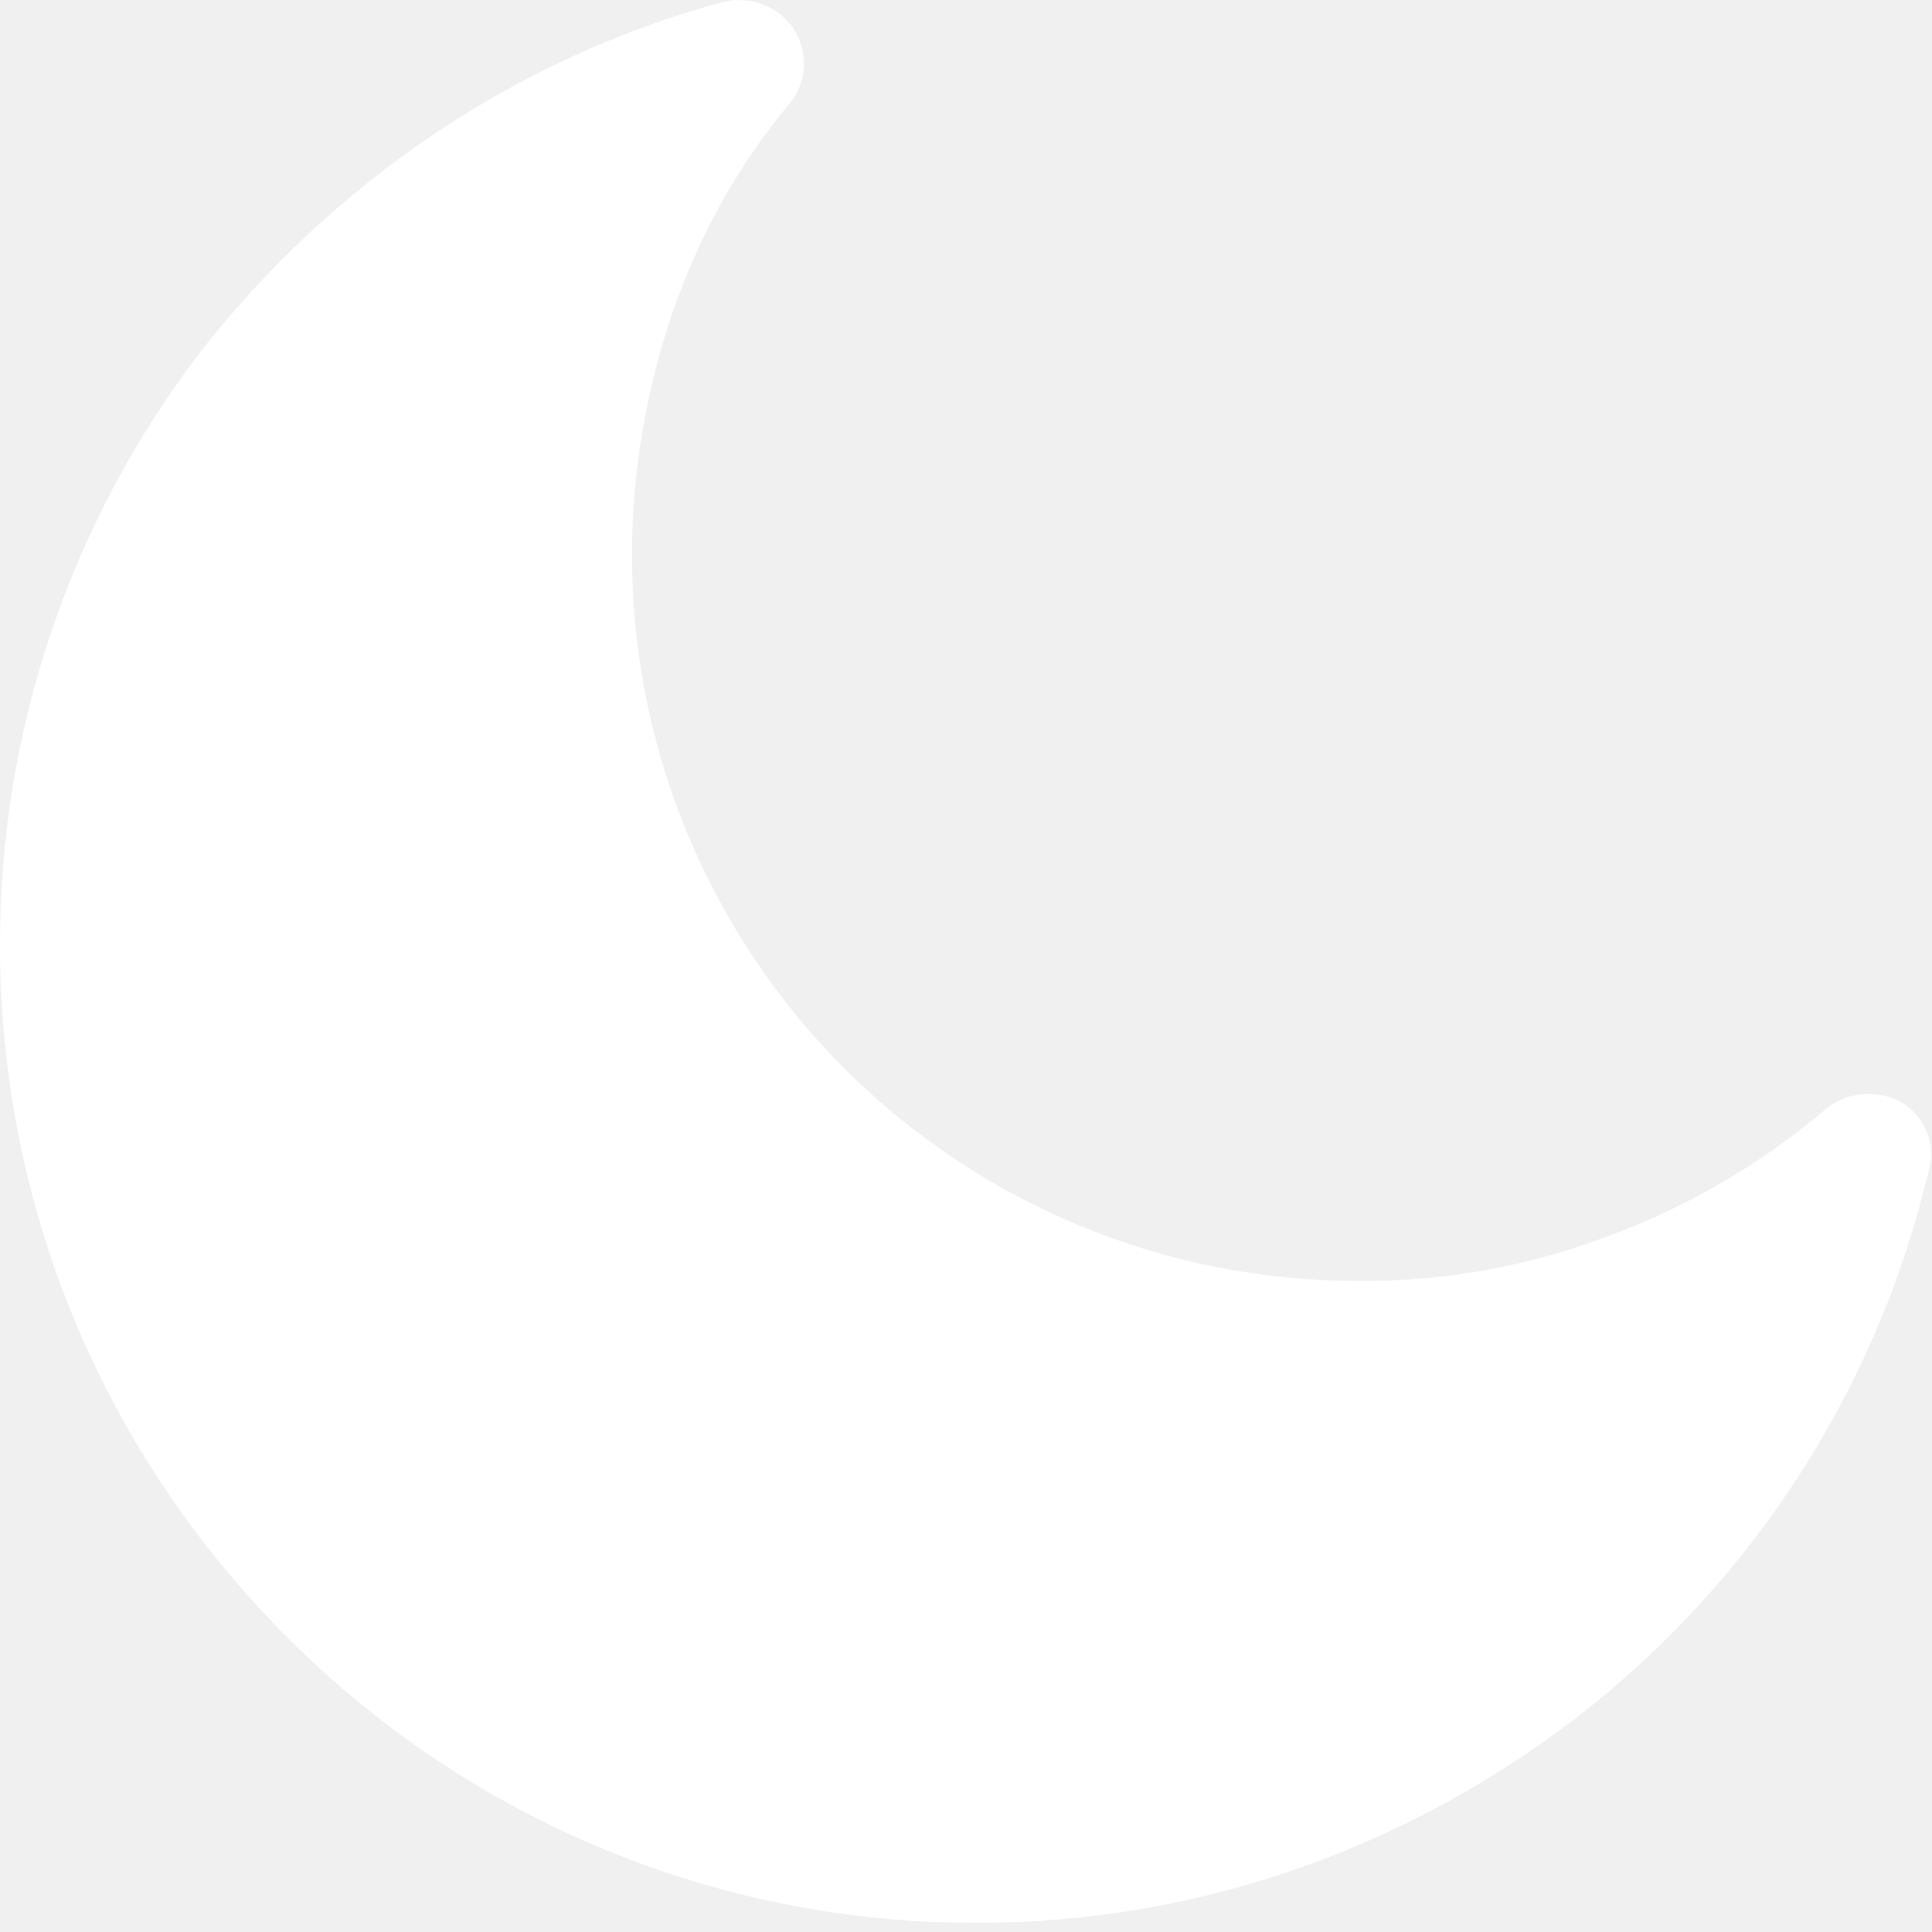
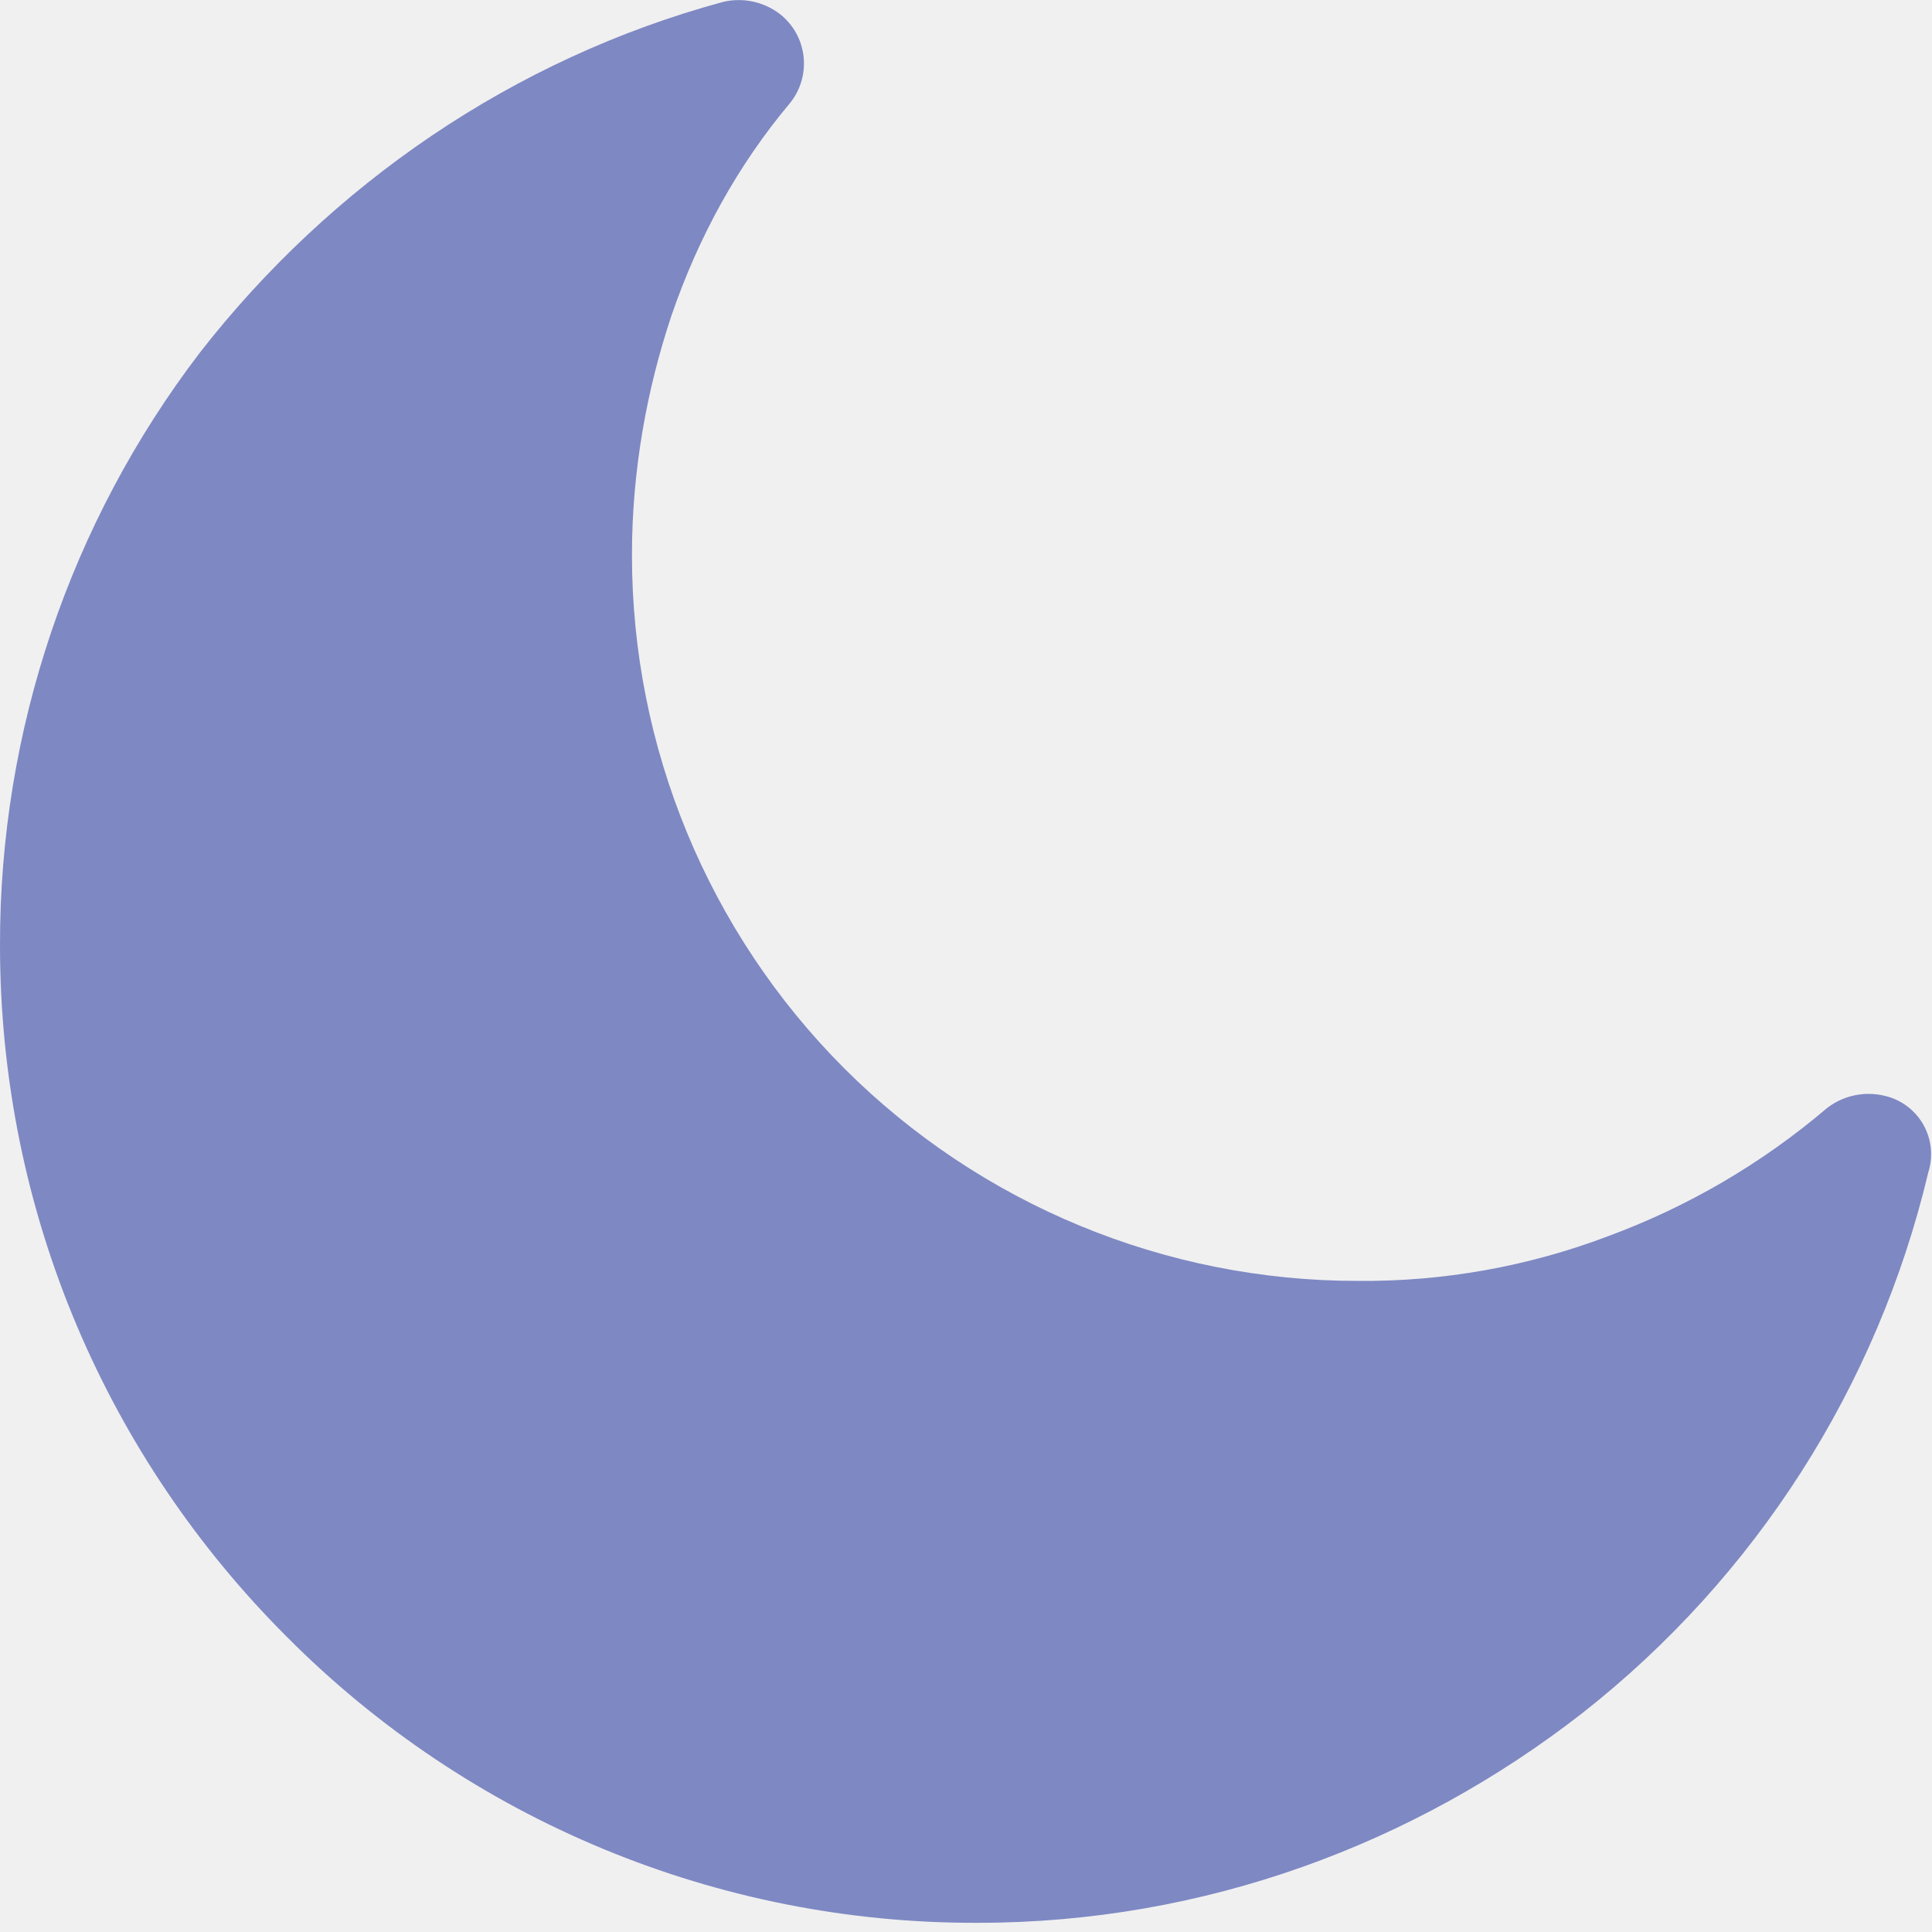
<svg xmlns="http://www.w3.org/2000/svg" width="20" height="20">
-   <path fill="#fff" d="M19.502 11.342a.703.703 0 0 0-.588.128 7.499 7.499 0 0 1-2.275 1.33 7.123 7.123 0 0 1-2.581.46 7.516 7.516 0 0 1-5.318-2.2 7.516 7.516 0 0 1-2.198-5.316c0-.87.153-1.713.41-2.48.28-.817.69-1.559 1.226-2.197a.652.652 0 0 0-.102-.92.703.703 0 0 0-.588-.128C5.316.607 3.425 1.91 2.07 3.649A10.082 10.082 0 0 0 0 9.783C0 12.57 1.125 15.1 2.965 16.94a10.04 10.04 0 0 0 7.156 2.965c2.352 0 4.524-.818 6.262-2.173a10.078 10.078 0 0 0 3.579-5.597.62.62 0 0 0-.46-.793z" />
+   <path fill="#7E88C3" d="M19.502 11.342a.703.703 0 0 0-.588.128 7.499 7.499 0 0 1-2.275 1.33 7.123 7.123 0 0 1-2.581.46 7.516 7.516 0 0 1-5.318-2.2 7.516 7.516 0 0 1-2.198-5.316c0-.87.153-1.713.41-2.48.28-.817.69-1.559 1.226-2.197a.652.652 0 0 0-.102-.92.703.703 0 0 0-.588-.128C5.316.607 3.425 1.91 2.07 3.649A10.082 10.082 0 0 0 0 9.783C0 12.57 1.125 15.1 2.965 16.94a10.04 10.04 0 0 0 7.156 2.965c2.352 0 4.524-.818 6.262-2.173a10.078 10.078 0 0 0 3.579-5.597.62.62 0 0 0-.46-.793z" />
</svg>
